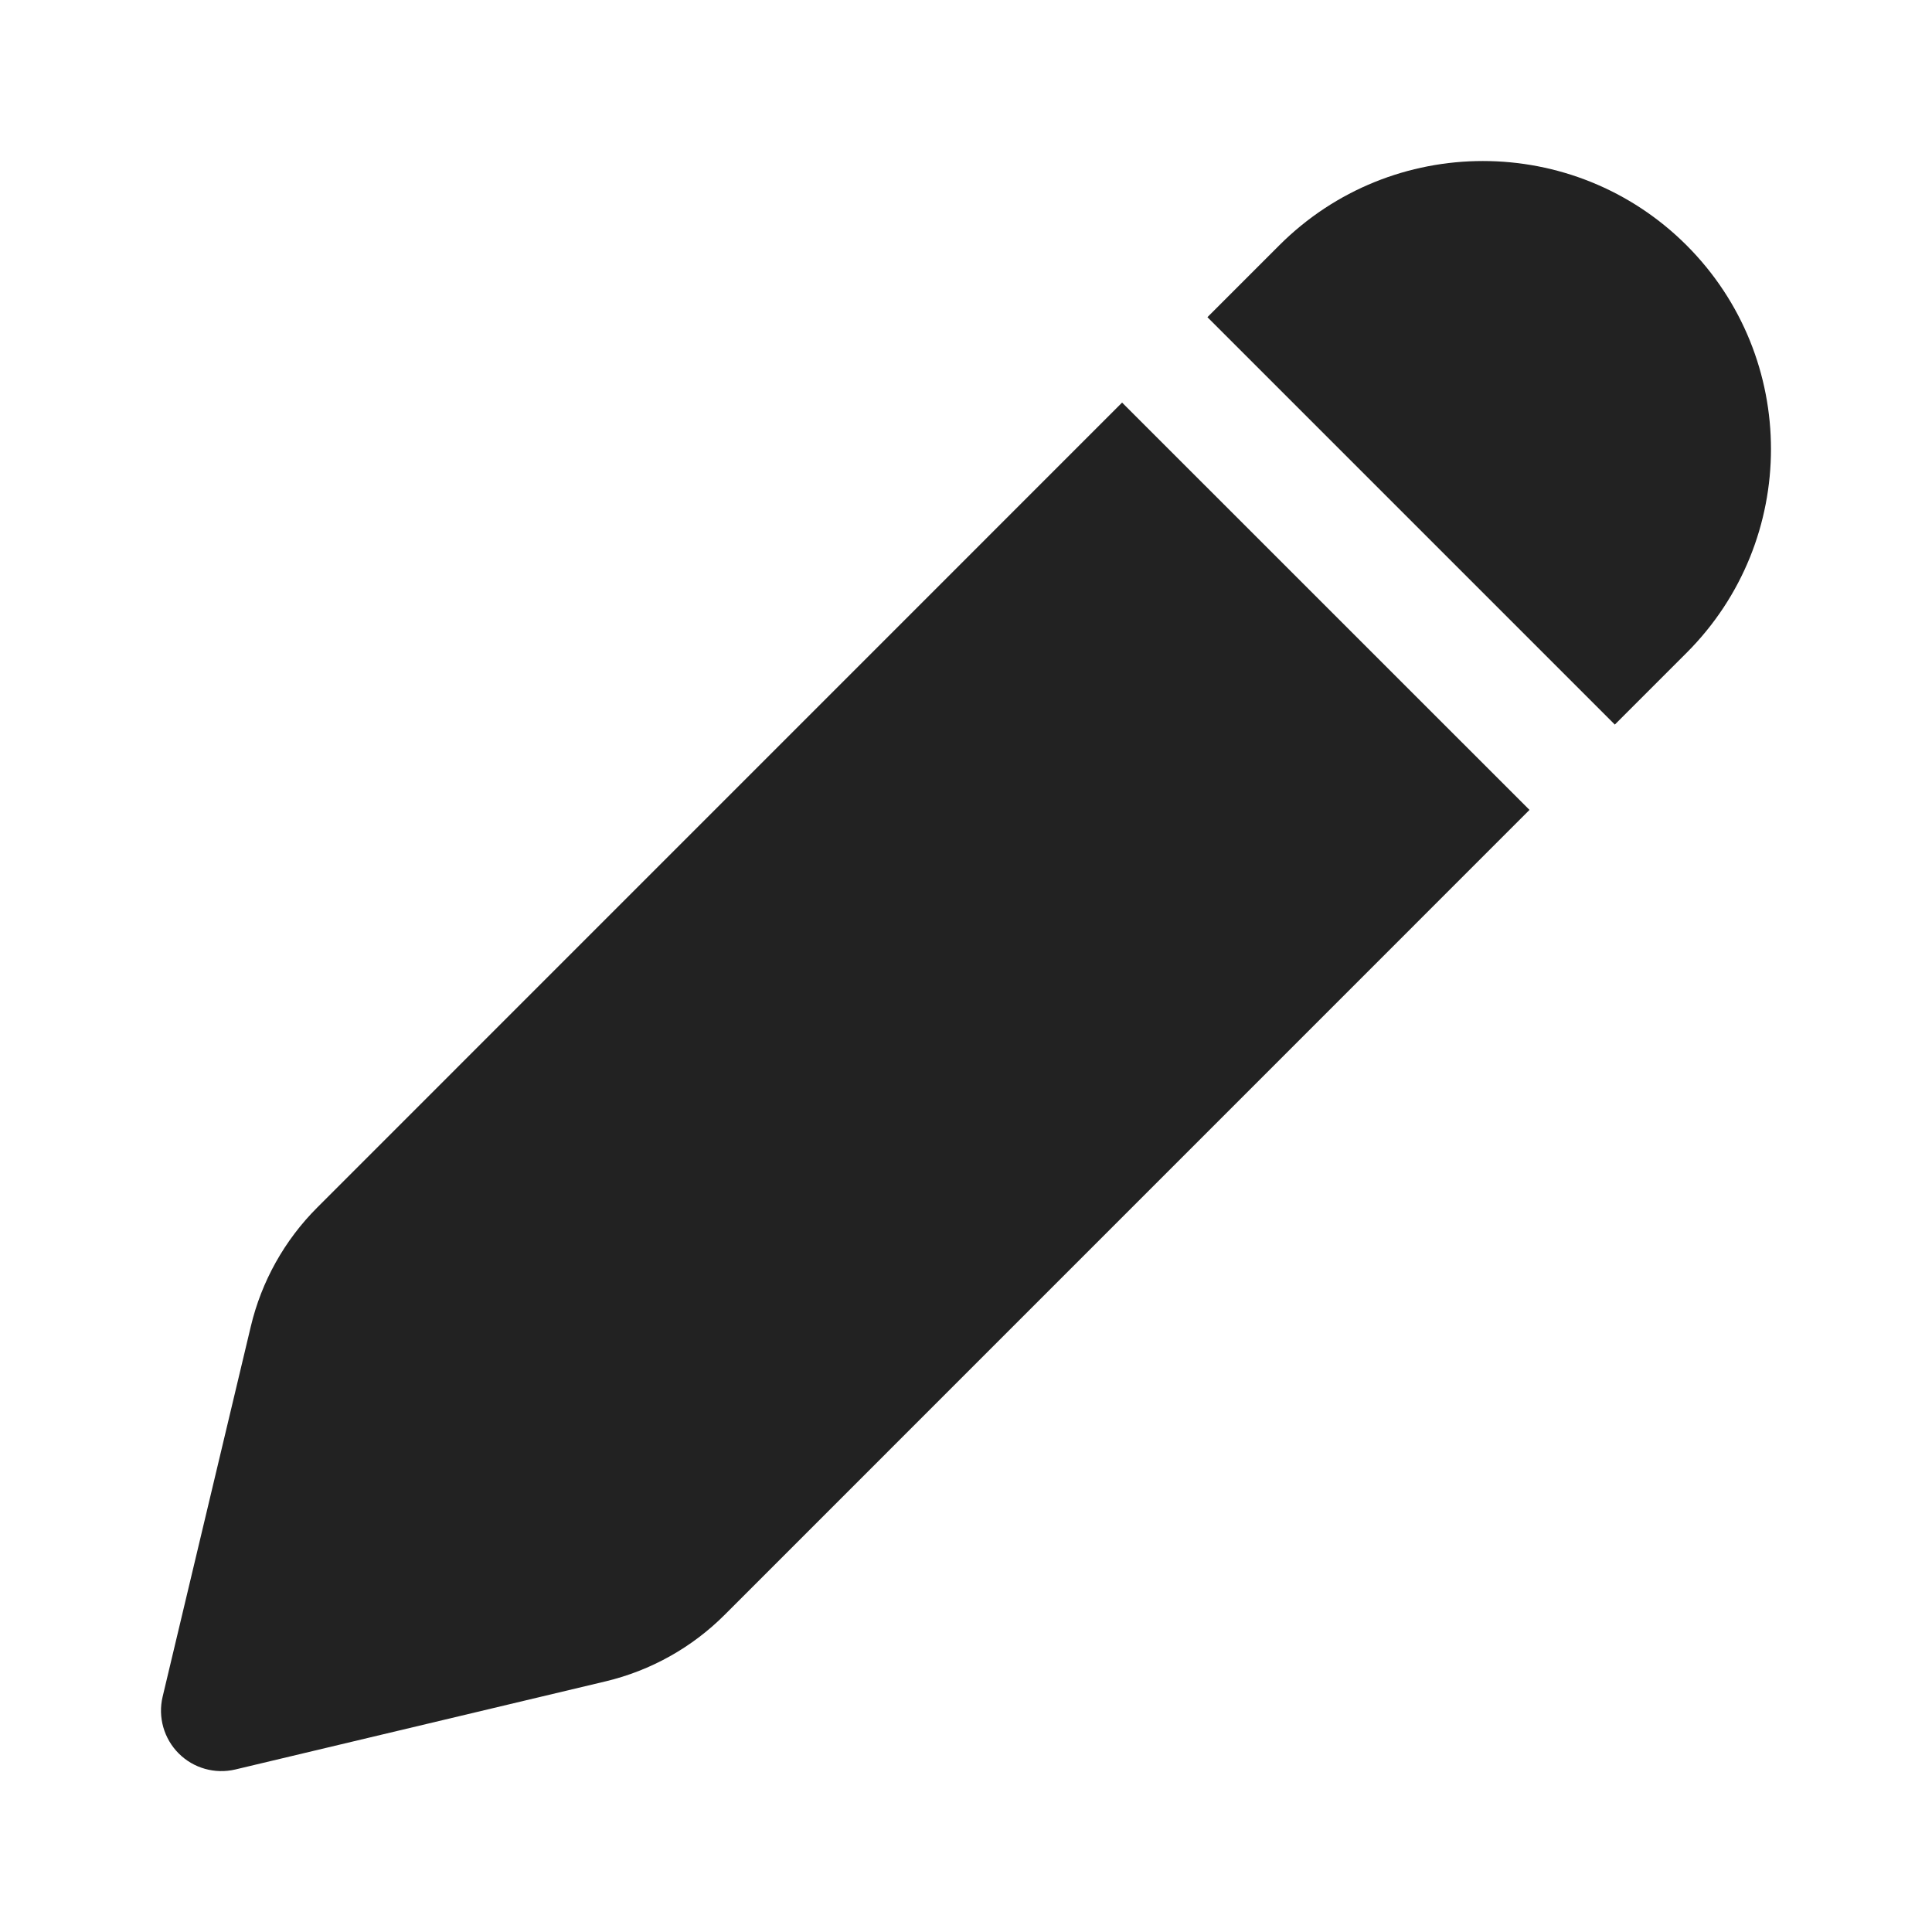
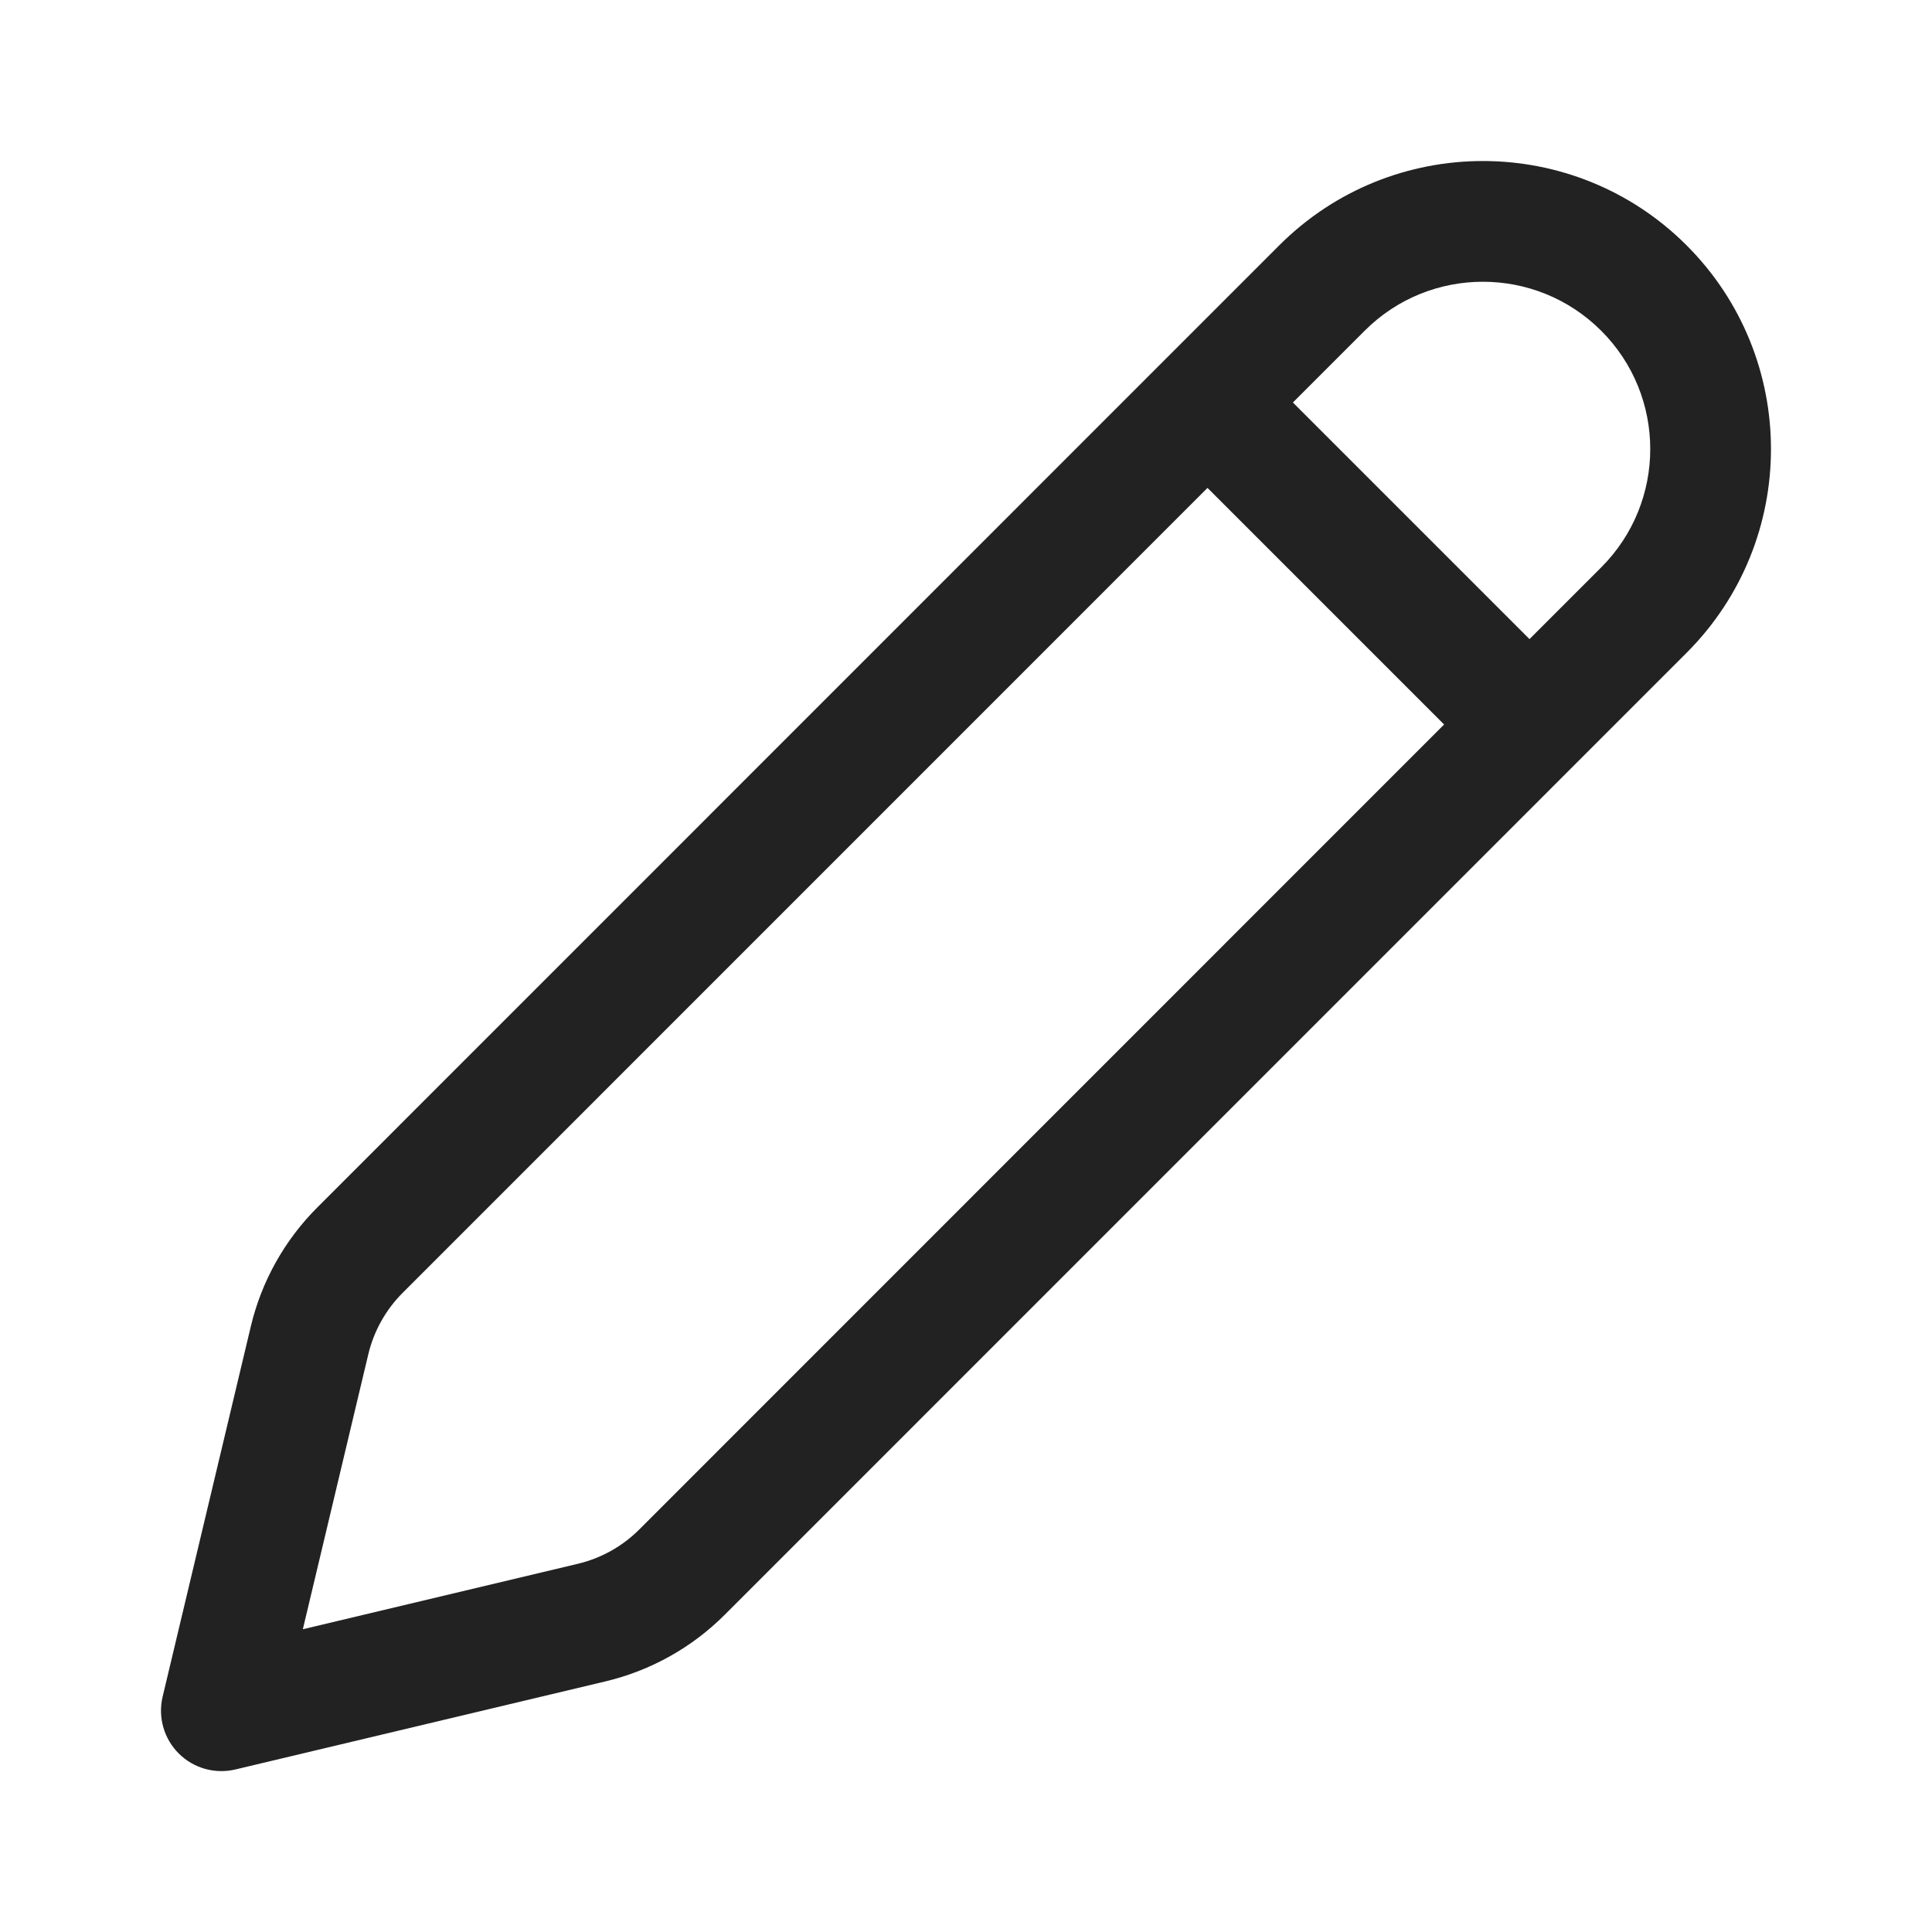
<svg xmlns="http://www.w3.org/2000/svg" width="24" height="24" viewBox="0 0 24 24" fill="none">
-   <path d="M15.891 3.048C17.288 1.651 19.554 1.651 20.952 3.048C22.349 4.446 22.349 6.711 20.952 8.109L20.06 9.001L14.999 3.94L15.891 3.048ZM13.939 5.001L3.941 15C3.535 15.406 3.249 15.917 3.116 16.476L2.02 21.078C1.96 21.331 2.036 21.598 2.22 21.782C2.404 21.966 2.67 22.041 2.924 21.981L7.525 20.886C8.084 20.752 8.595 20.467 9.002 20.06L19 10.061L13.939 5.001Z" fill="#222222" />
+   <path d="M20.952 3.048C19.554 1.651 17.288 1.651 15.891 3.048L3.941 15C3.535 15.406 3.249 15.917 3.116 16.476L2.02 21.078C1.96 21.331 2.036 21.598 2.22 21.782C2.404 21.966 2.67 22.041 2.924 21.981L7.525 20.886C8.084 20.752 8.595 20.467 9.002 20.06L20.952 8.109C22.349 6.711 22.349 4.446 20.952 3.048ZM16.952 4.109C17.763 3.297 19.079 3.297 19.891 4.109C20.703 4.92 20.703 6.236 19.891 7.048L19 7.939L16.061 5L16.952 4.109ZM15 6.061L17.939 9L7.941 19C7.731 19.21 7.467 19.357 7.178 19.426L3.762 20.239L4.575 16.824C4.644 16.535 4.792 16.27 5.002 16.06L15 6.061Z" fill="#222222" />
</svg>
